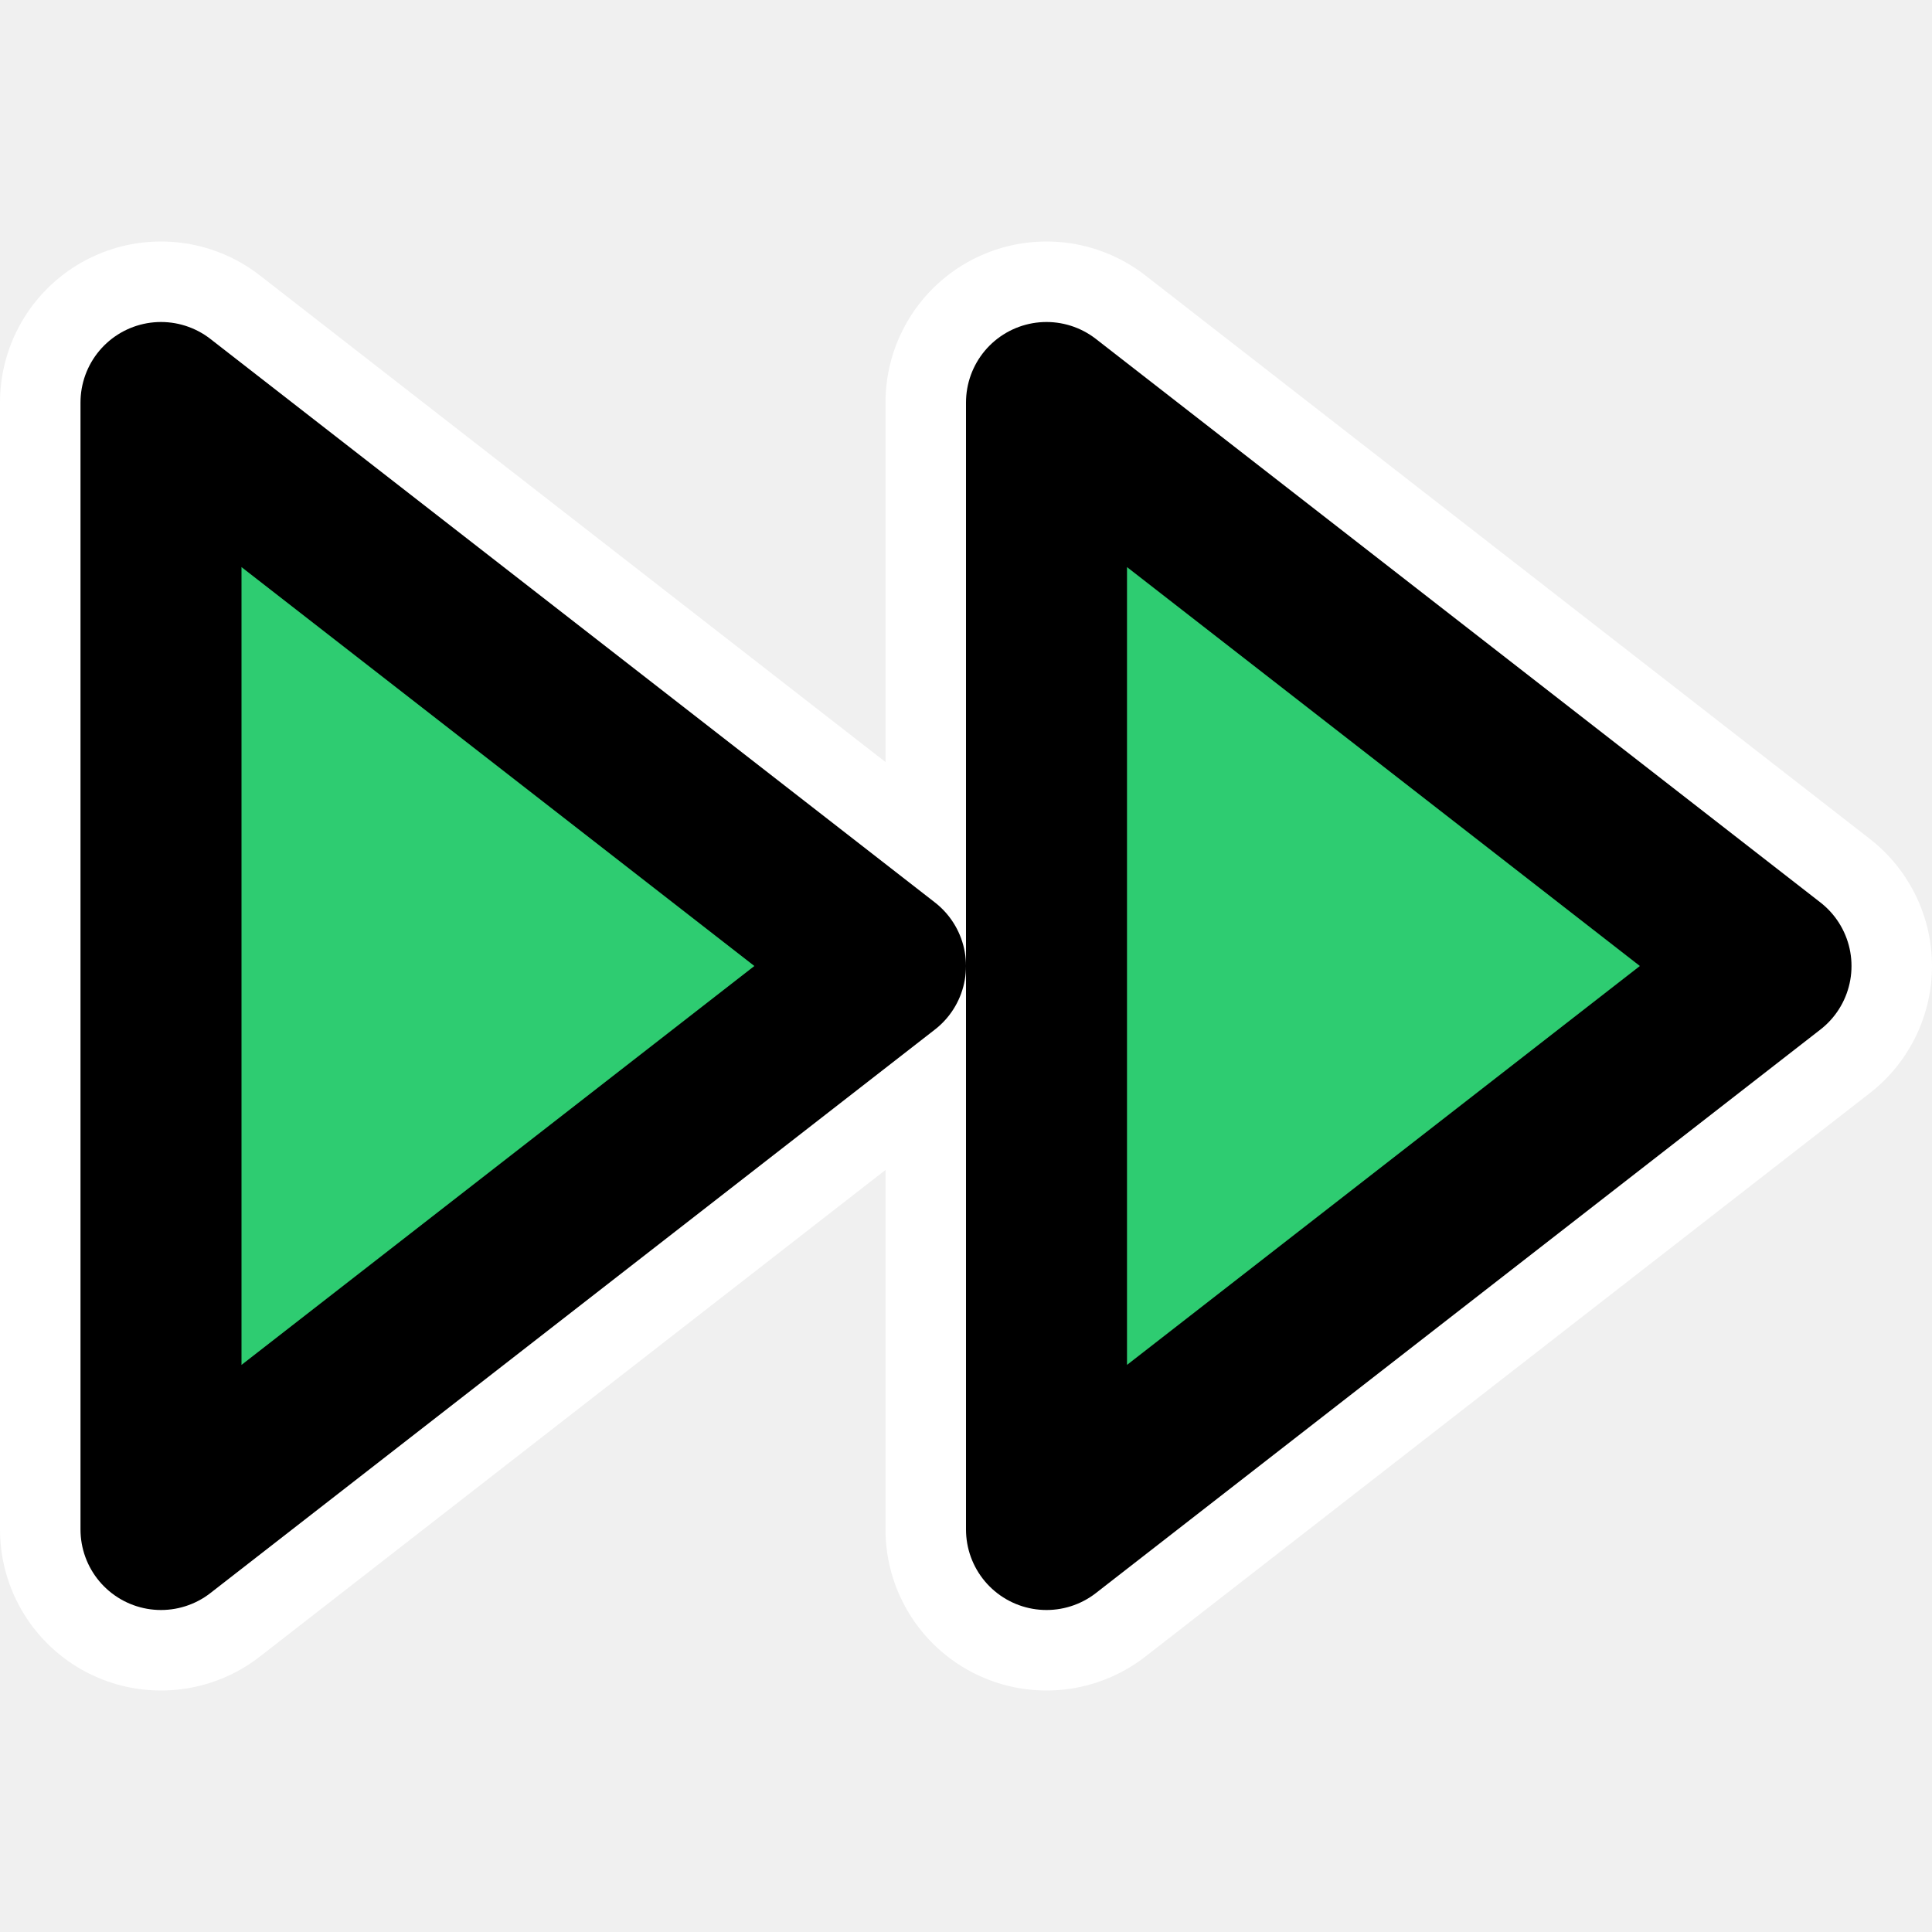
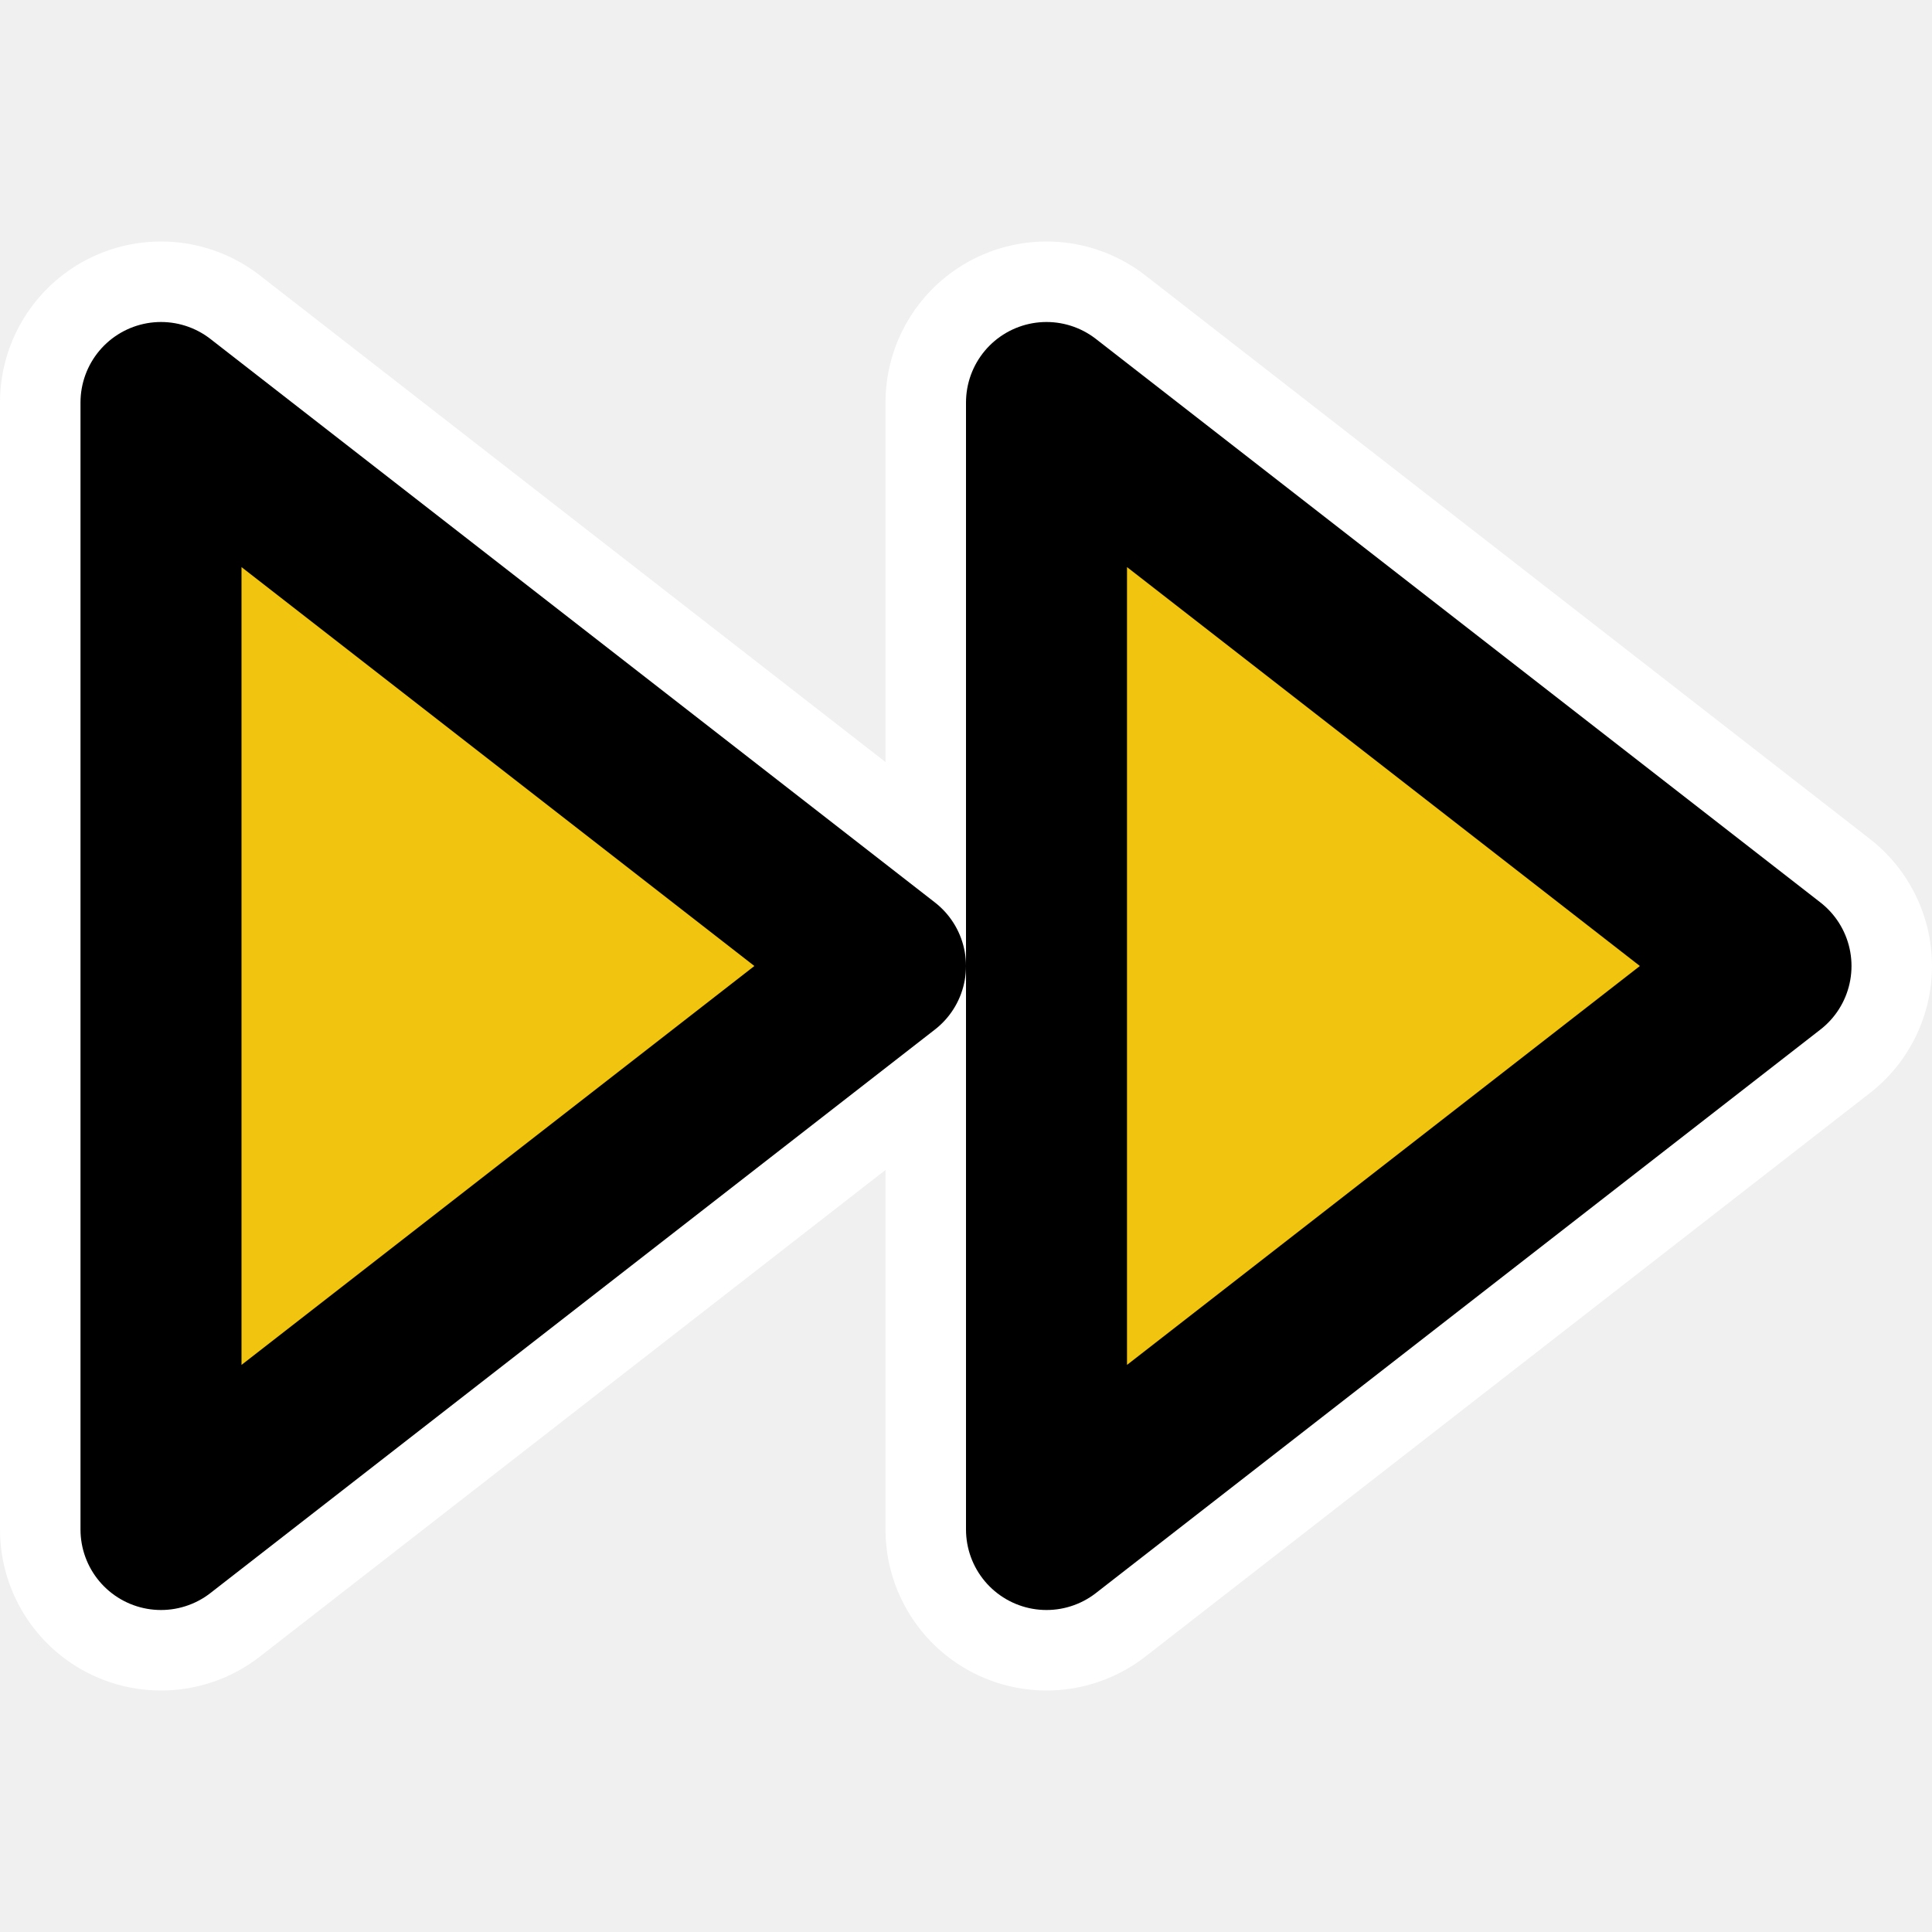
- <svg xmlns="http://www.w3.org/2000/svg" clip-rule="evenodd" fill-rule="evenodd" stroke-linecap="round" stroke-linejoin="round" viewBox="0 0 24 24">
-   <path d="m13 19 9-7-9-7z" fill="none" stroke="#fff" stroke-width="4" />
-   <path d="m2 19 9-7-9-7z" fill="none" stroke="#fff" stroke-width="4" />
-   <g fill="#2ecc71" fill-rule="nonzero" stroke="#000" stroke-width="2">
-     <path d="m13 19 9-7-9-7z" />
-     <path d="m2 19 9-7-9-7z" />
-   </g>
+ <svg xmlns="http://www.w3.org/2000/svg" width="100%" height="100%" viewBox="0 0 24 24" version="1.1" xml:space="preserve" style="fill-rule:evenodd;clip-rule:evenodd;stroke-linecap:round;stroke-linejoin:round;">
+   <path d="M13,19L22,12L13,5L13,19Z" style="fill:none;fill-rule:nonzero;stroke:white;stroke-width:4px;" />
+   <path d="M2,19L11,12L2,5L2,19Z" style="fill:none;fill-rule:nonzero;stroke:white;stroke-width:4px;" />
+   <path d="M13,19L22,12L13,5L13,19Z" style="fill:rgb(241,196,15);fill-rule:nonzero;stroke:black;stroke-width:2px;" />
+   <path d="M2,19L11,12L2,5L2,19Z" style="fill:rgb(241,196,15);fill-rule:nonzero;stroke:black;stroke-width:2px;" />
</svg>
